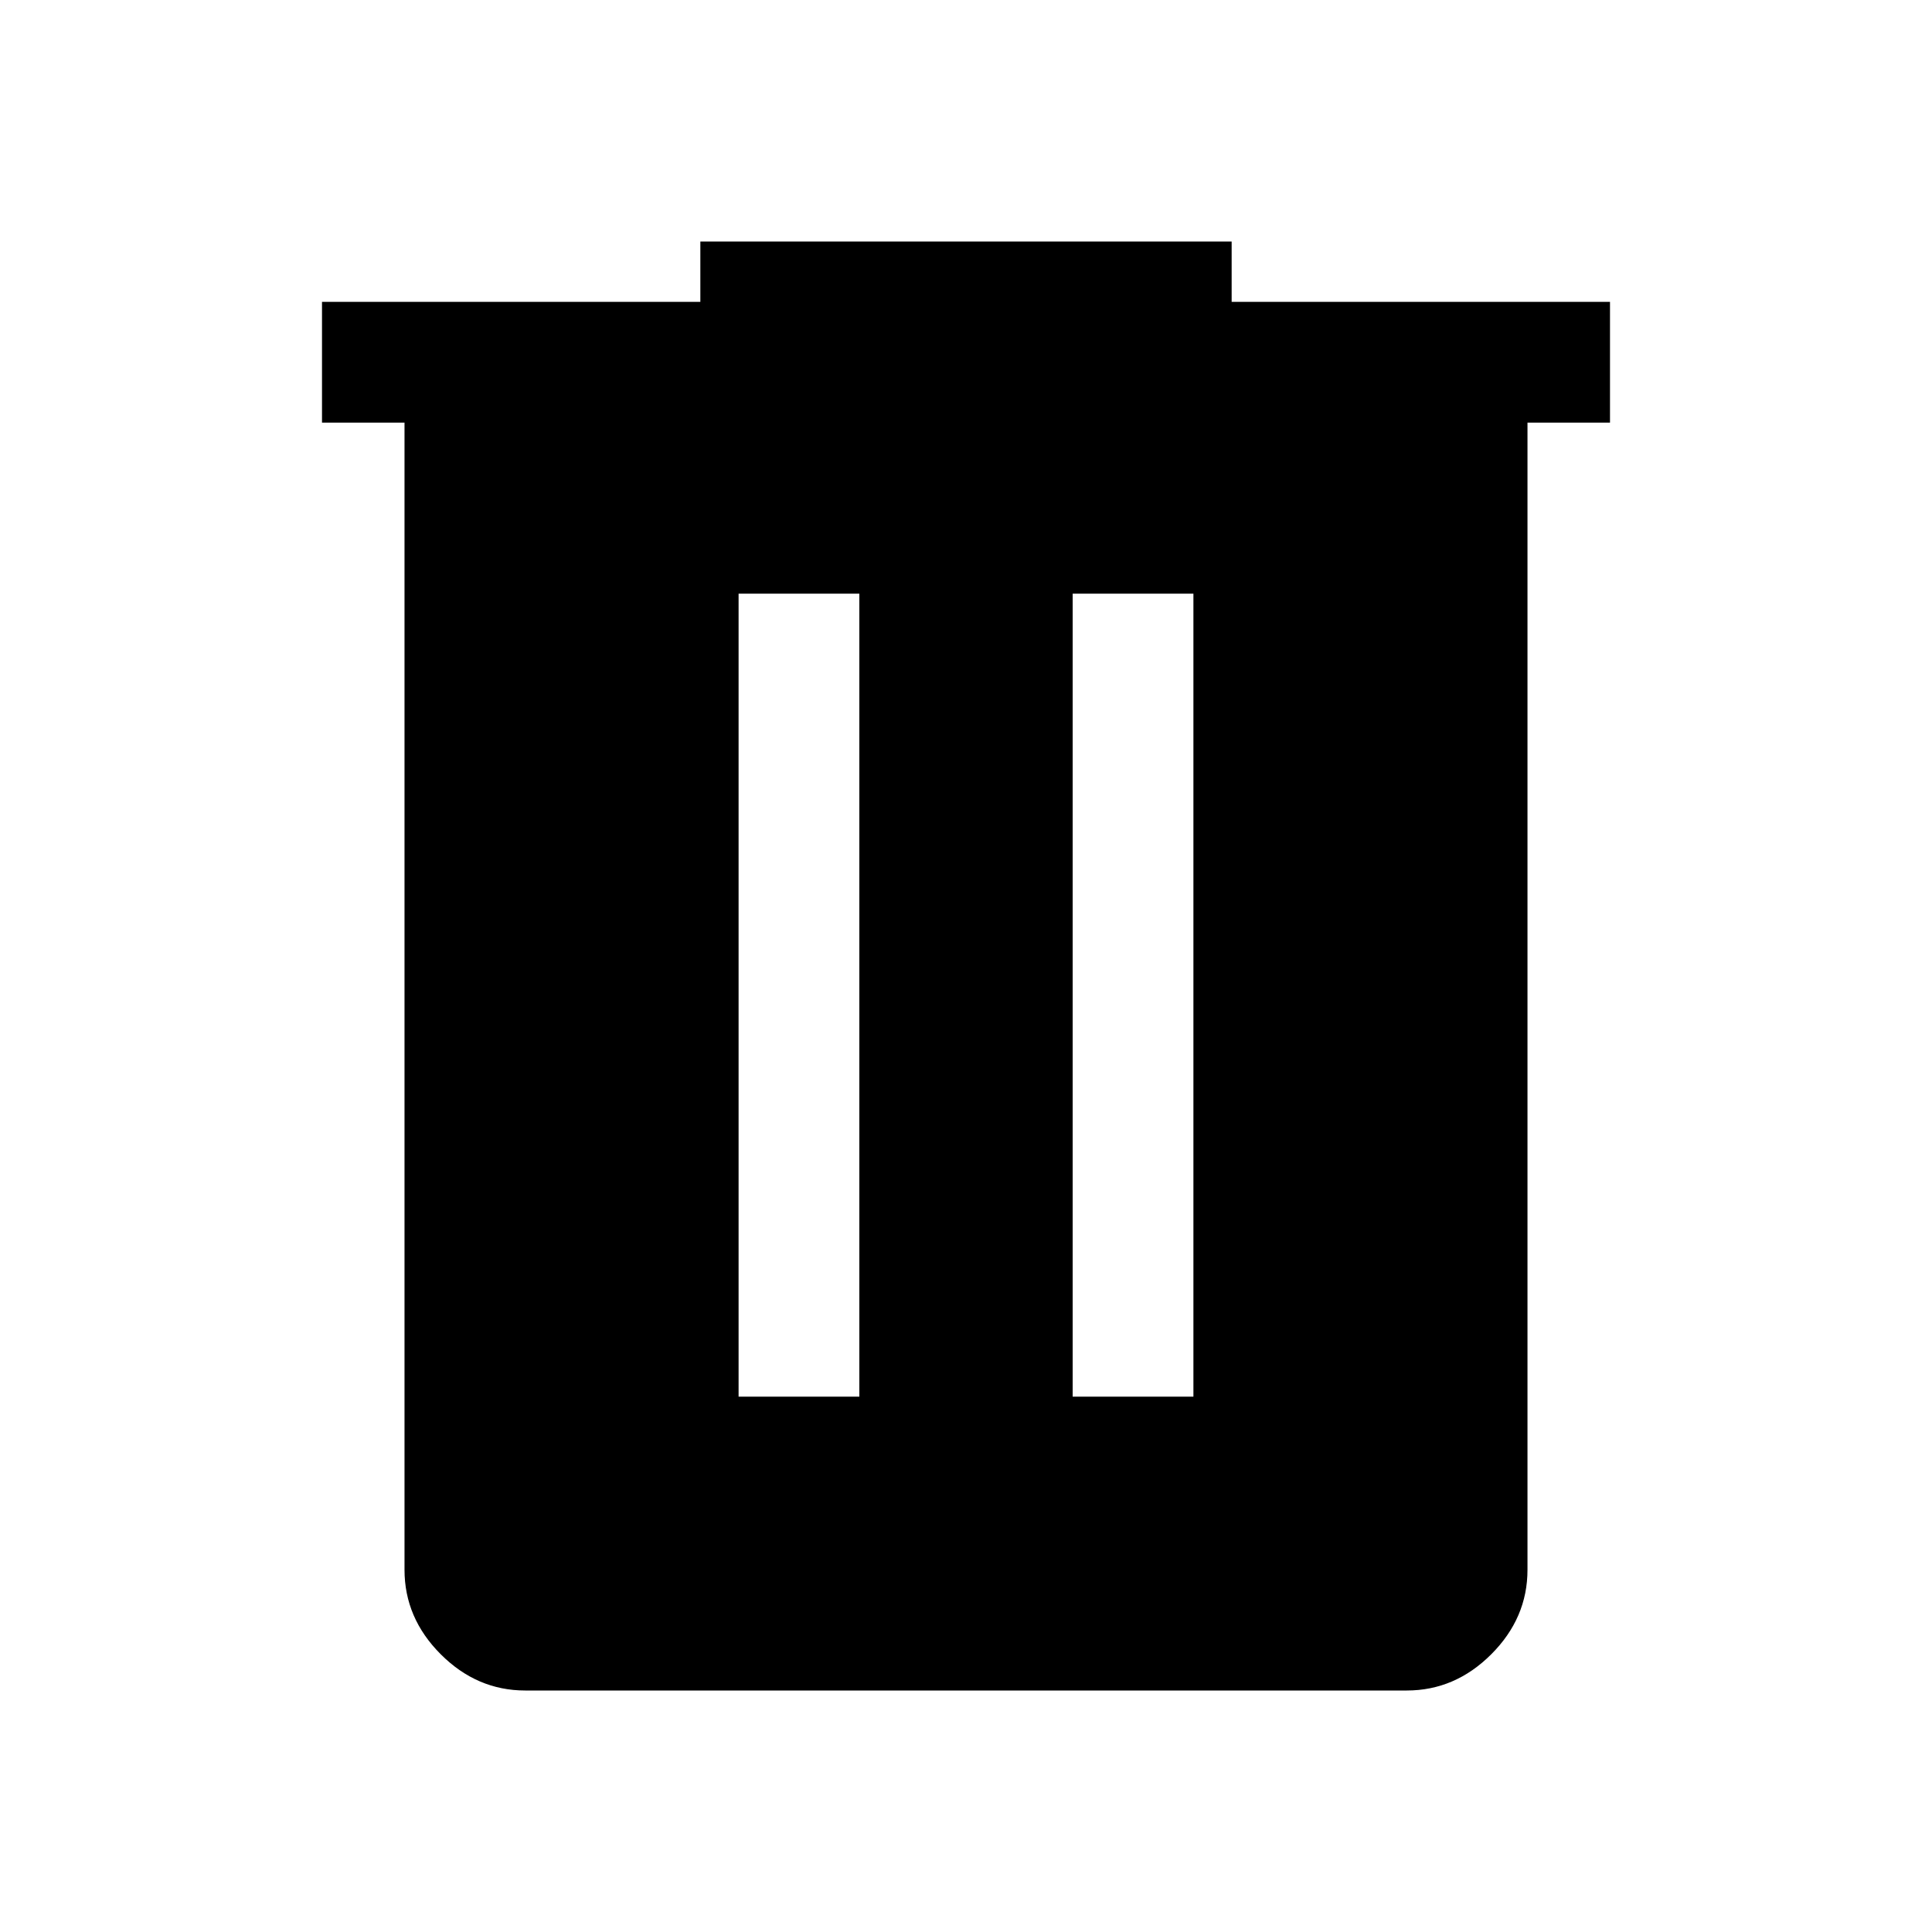
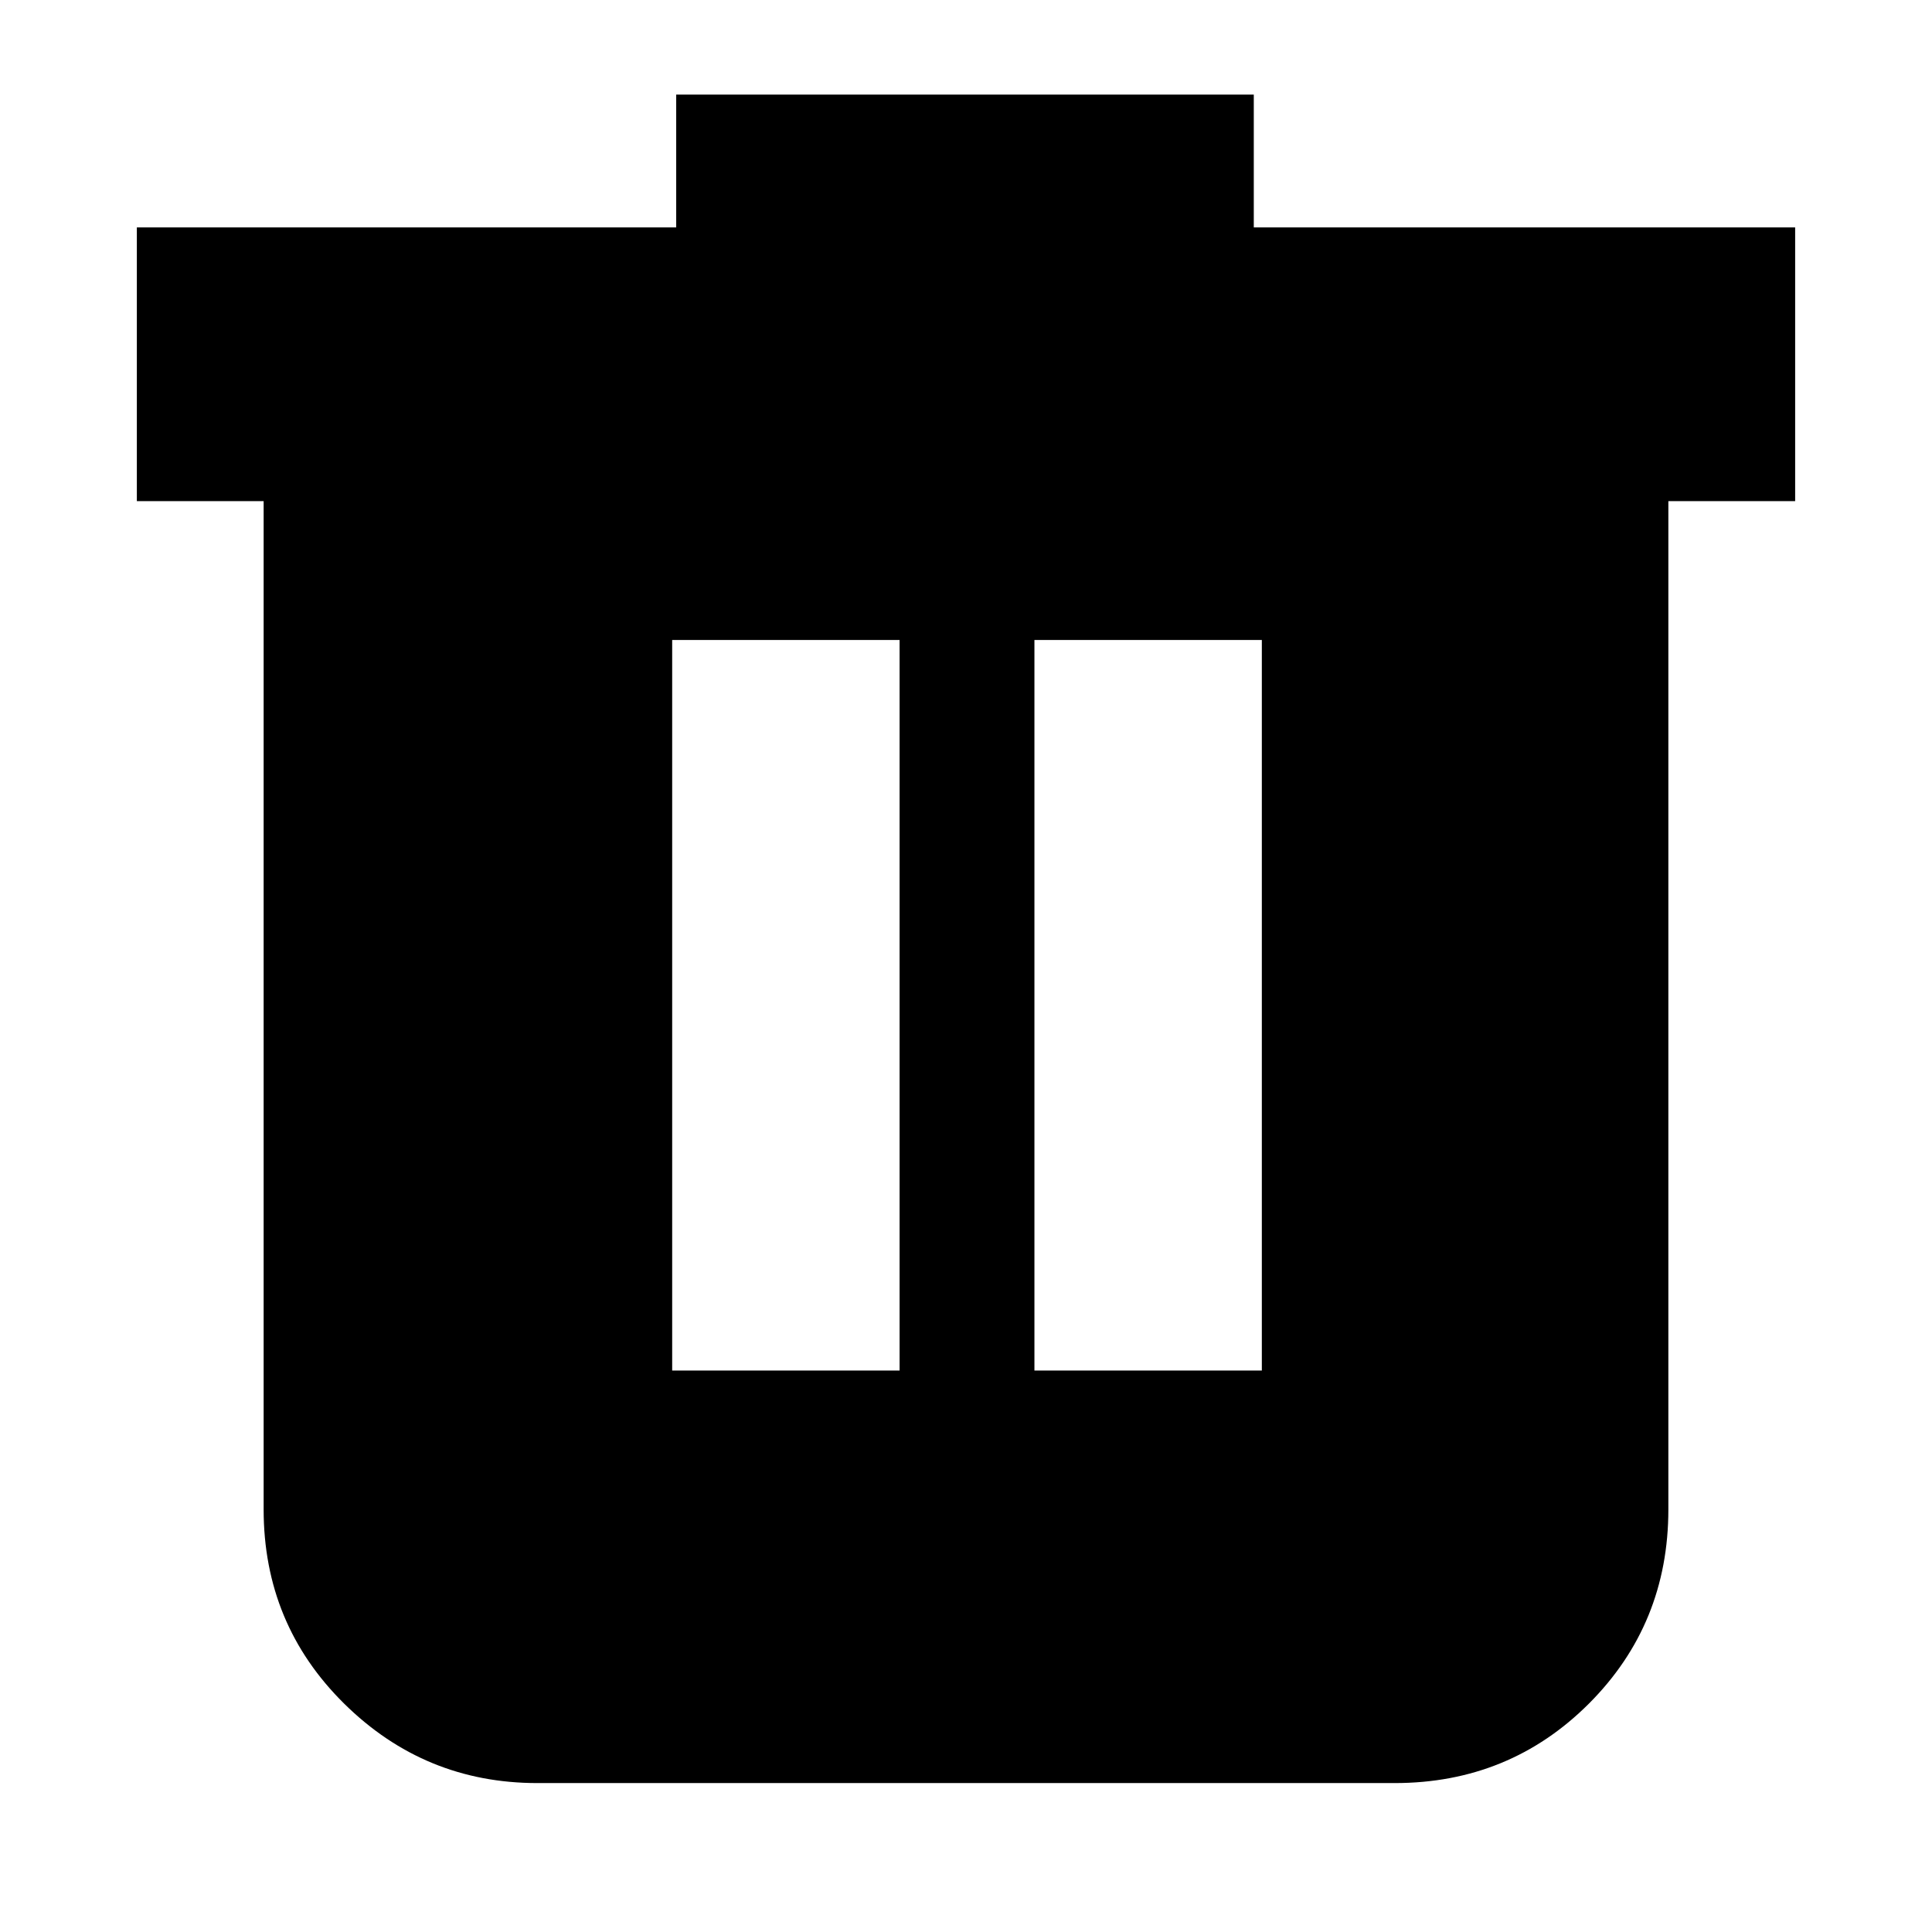
- <svg xmlns="http://www.w3.org/2000/svg" height="48" width="48">
-   <path d="M13.05 42q-1.2 0-2.1-.9-.9-.9-.9-2.1V10.5H8v-3h9.4V6h13.2v1.5H40v3h-2.05V39q0 1.2-.9 2.1-.9.9-2.1.9Zm5.3-7.3h3V14.75h-3Zm8.3 0h3V14.75h-3Z" />
+ <svg xmlns="http://www.w3.org/2000/svg" height="24" width="24" viewBox="0 0 24 24">
+   <path d="M6.675 22.15q-1.4 0-2.4-.987-1-.988-1-2.413V6.225H1.7v-3.4h6.7v-1.65h7.175v1.65H22.3v3.4h-1.575V18.75q0 1.425-.987 2.413-.988.987-2.413.987Zm1.675-5.125h2.825V7.95H8.35Zm4.5 0h2.825V7.95H12.85Z" />
</svg>
